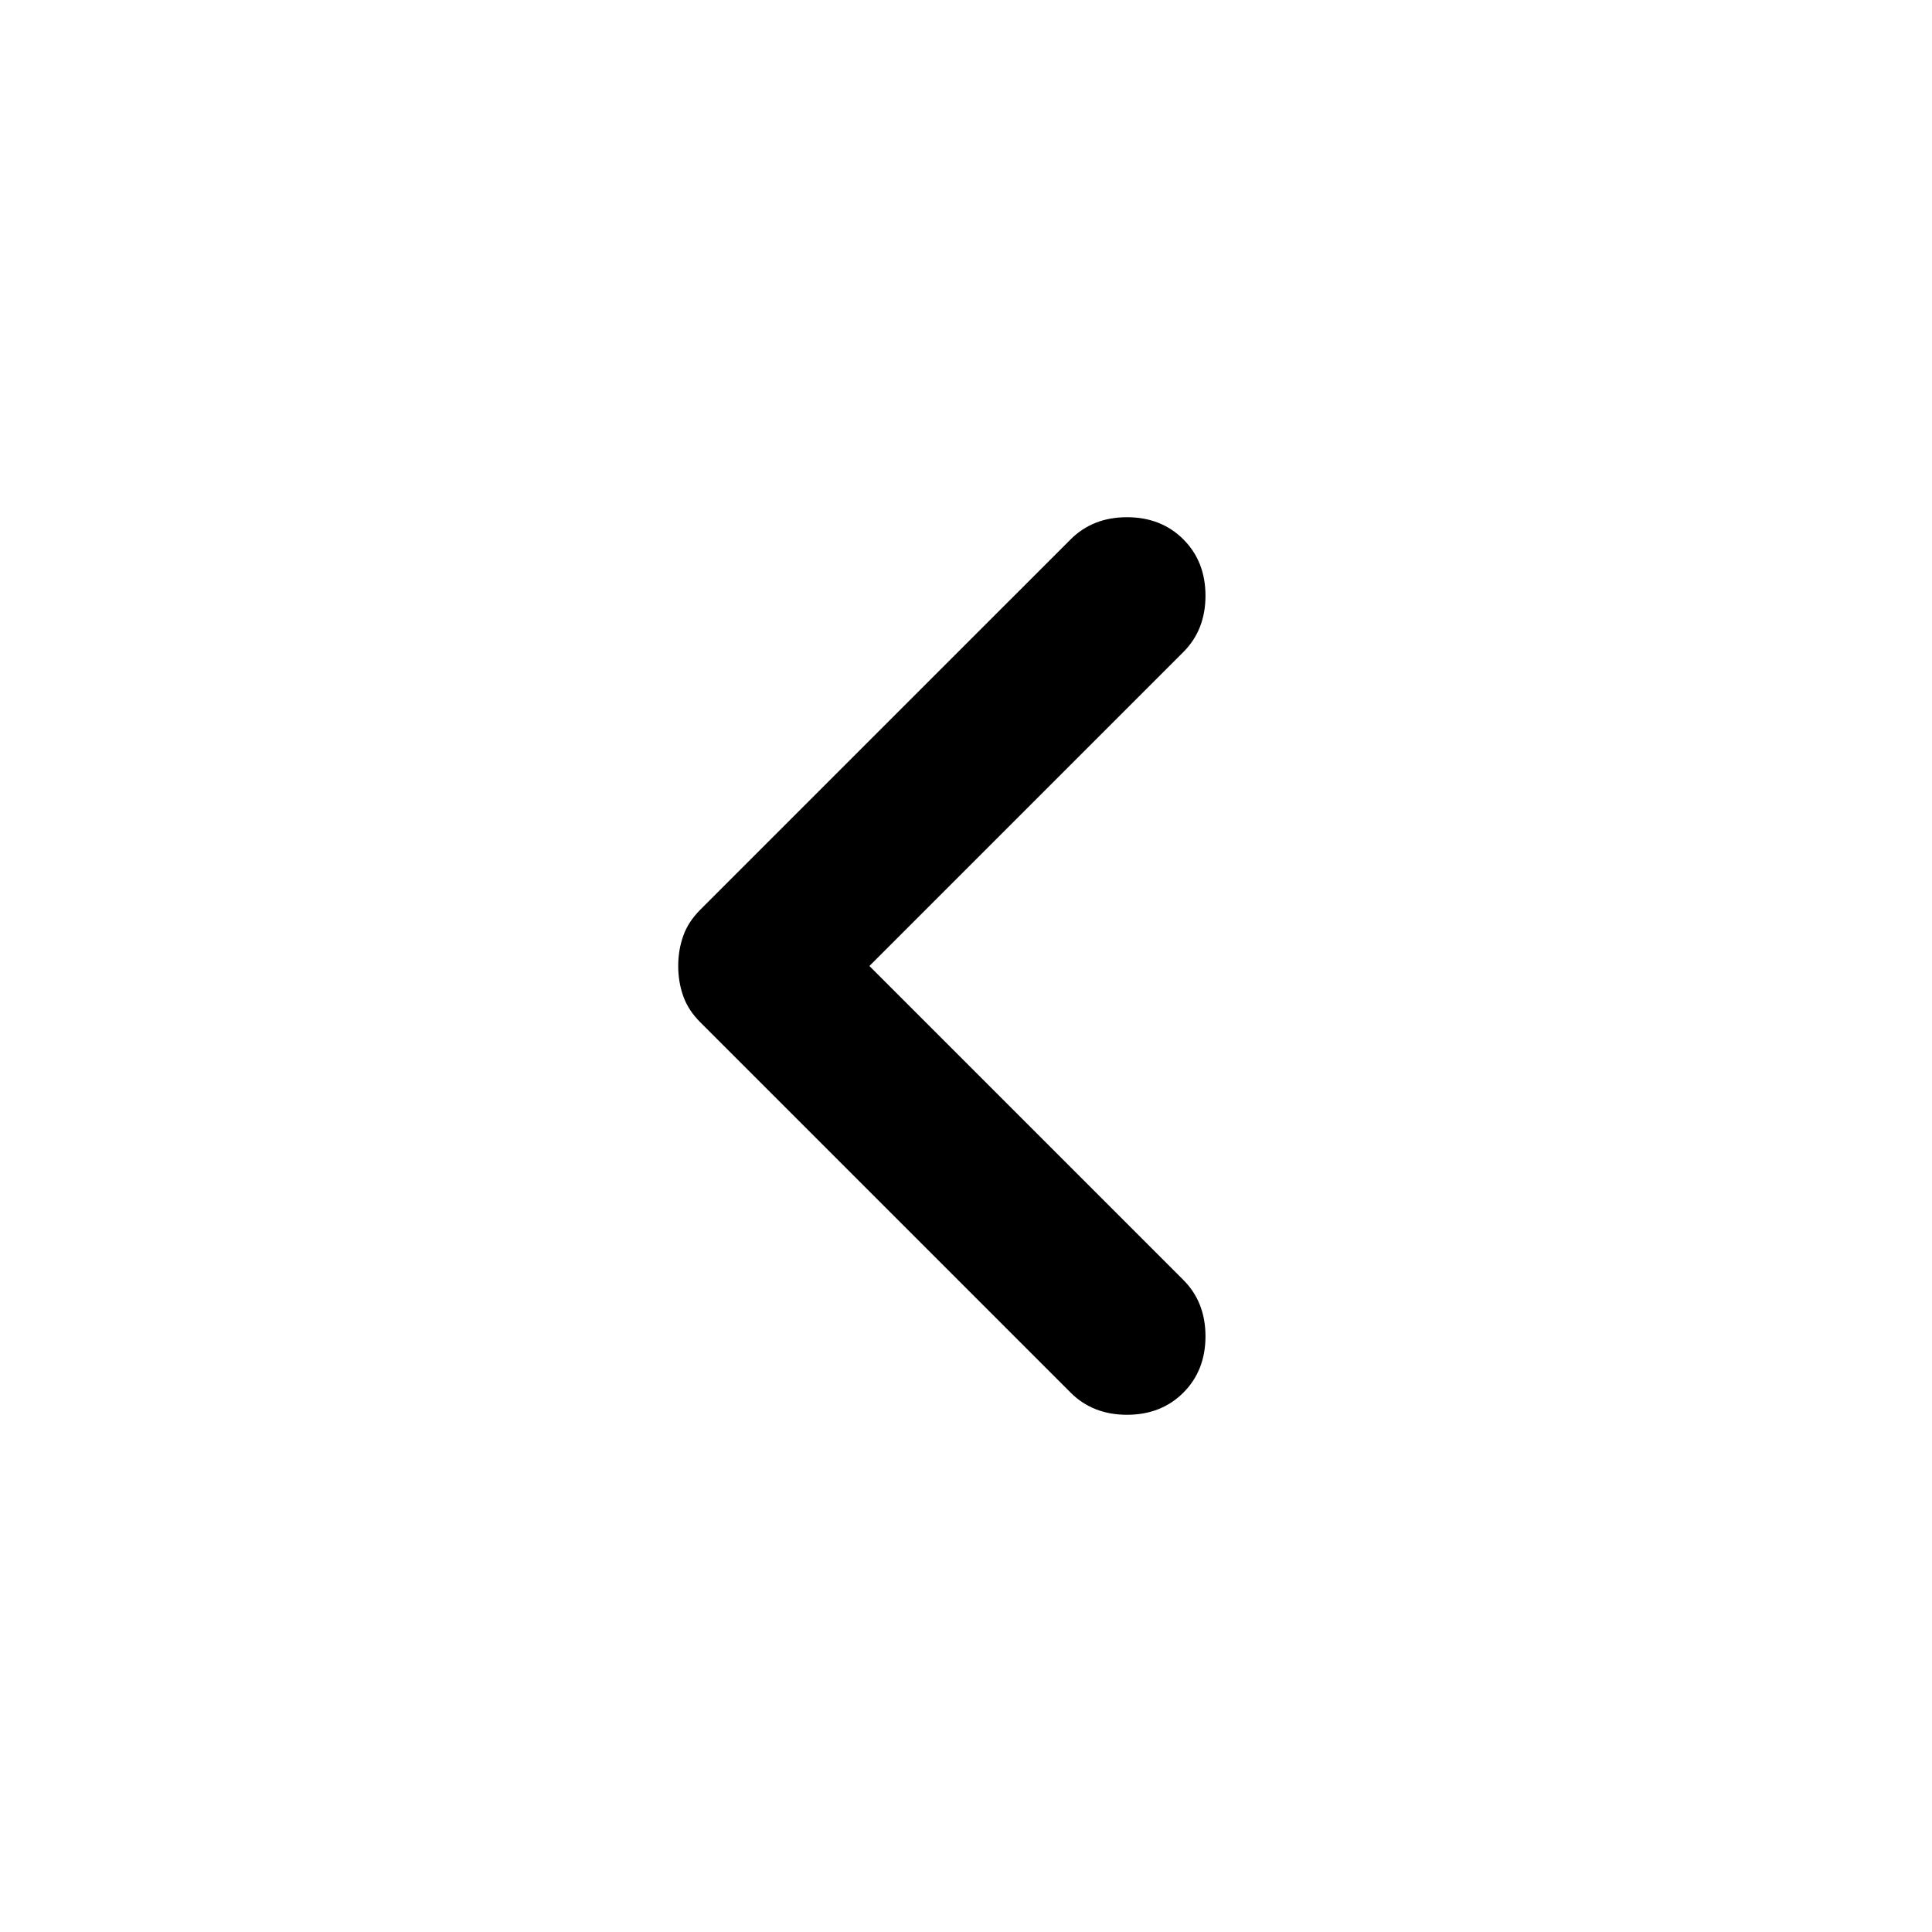
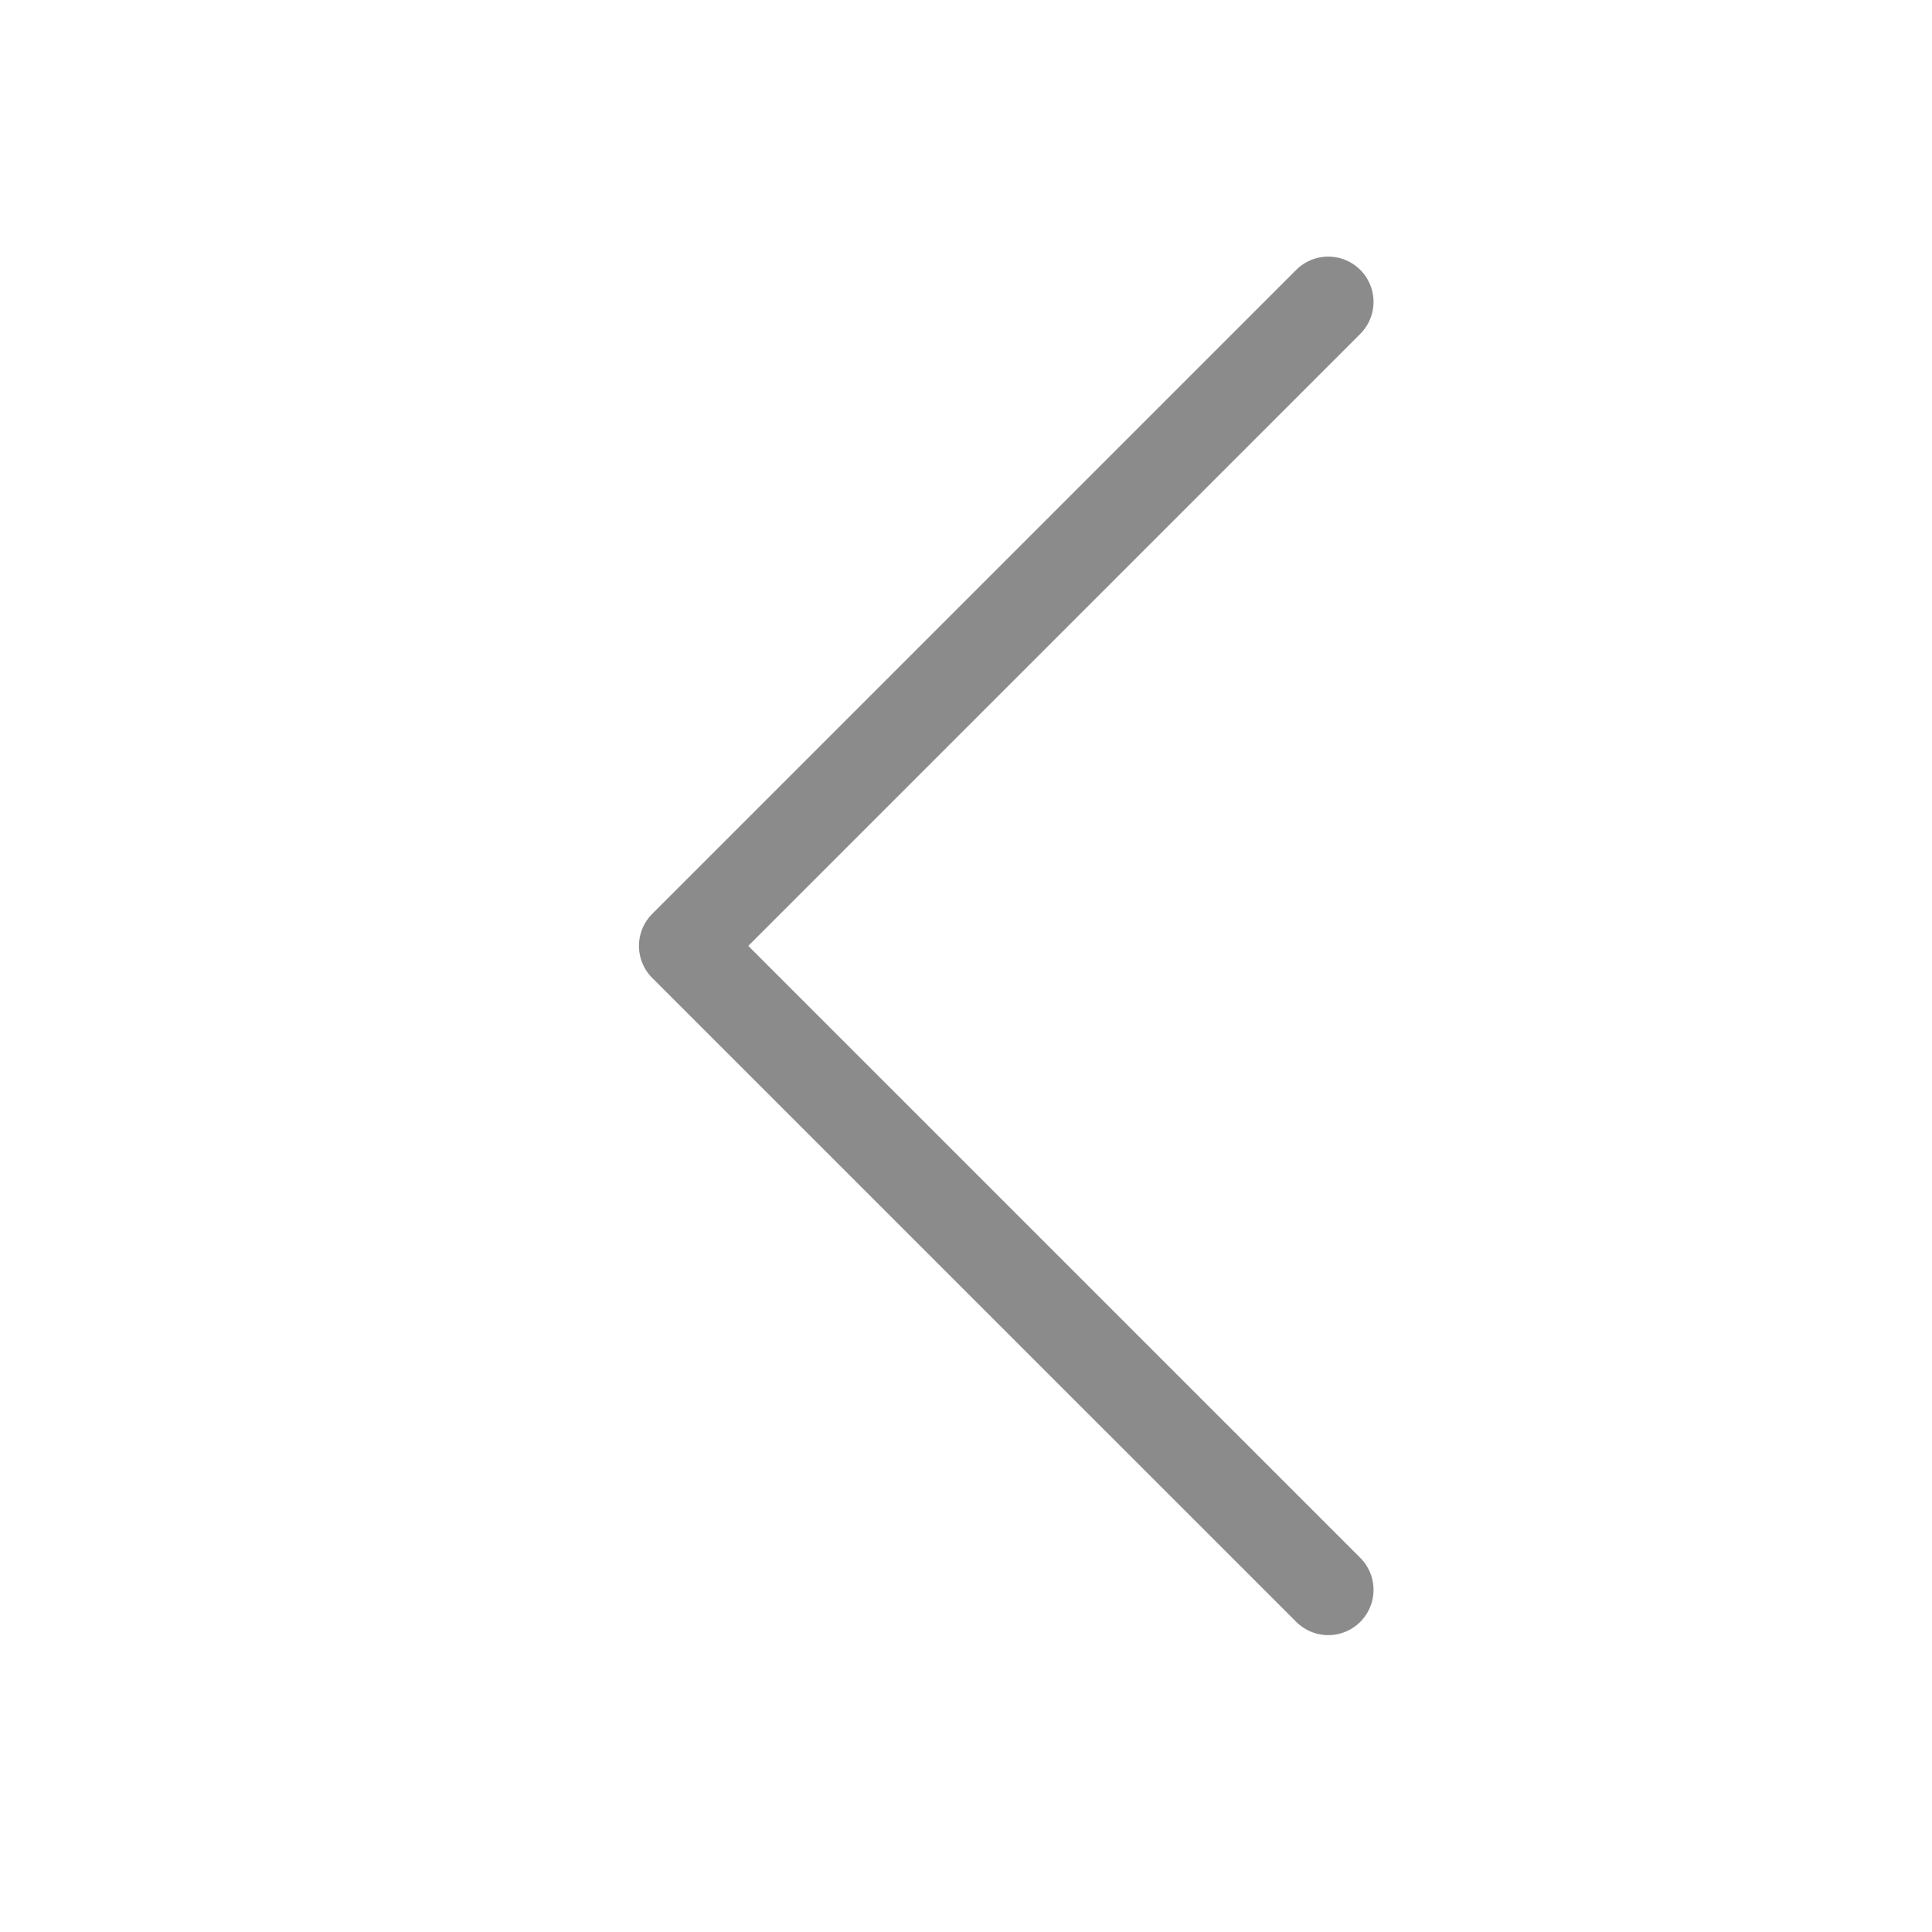
- <svg xmlns="http://www.w3.org/2000/svg" width="24" height="24" viewBox="0 0 24 24" fill="none">
-   <path d="M13.3 17.3L8.7 12.7C8.6 12.6 8.529 12.492 8.488 12.375C8.446 12.258 8.425 12.133 8.425 12C8.425 11.867 8.446 11.742 8.488 11.625C8.529 11.508 8.6 11.4 8.7 11.3L13.3 6.7C13.483 6.517 13.717 6.425 14 6.425C14.283 6.425 14.517 6.517 14.7 6.7C14.883 6.883 14.975 7.117 14.975 7.4C14.975 7.683 14.883 7.917 14.7 8.1L10.8 12L14.7 15.9C14.883 16.083 14.975 16.317 14.975 16.6C14.975 16.883 14.883 17.117 14.7 17.3C14.517 17.483 14.283 17.575 14 17.575C13.717 17.575 13.483 17.483 13.3 17.3Z" fill="black" />
+ <svg xmlns="http://www.w3.org/2000/svg" width="32" height="32" viewBox="0 0 32 32" fill="none">
+   <path d="M22 5L11.333 15.667L22 26.333" stroke="#8B8B8B" stroke-width="1.5" stroke-linecap="round" stroke-linejoin="round" />
</svg>
